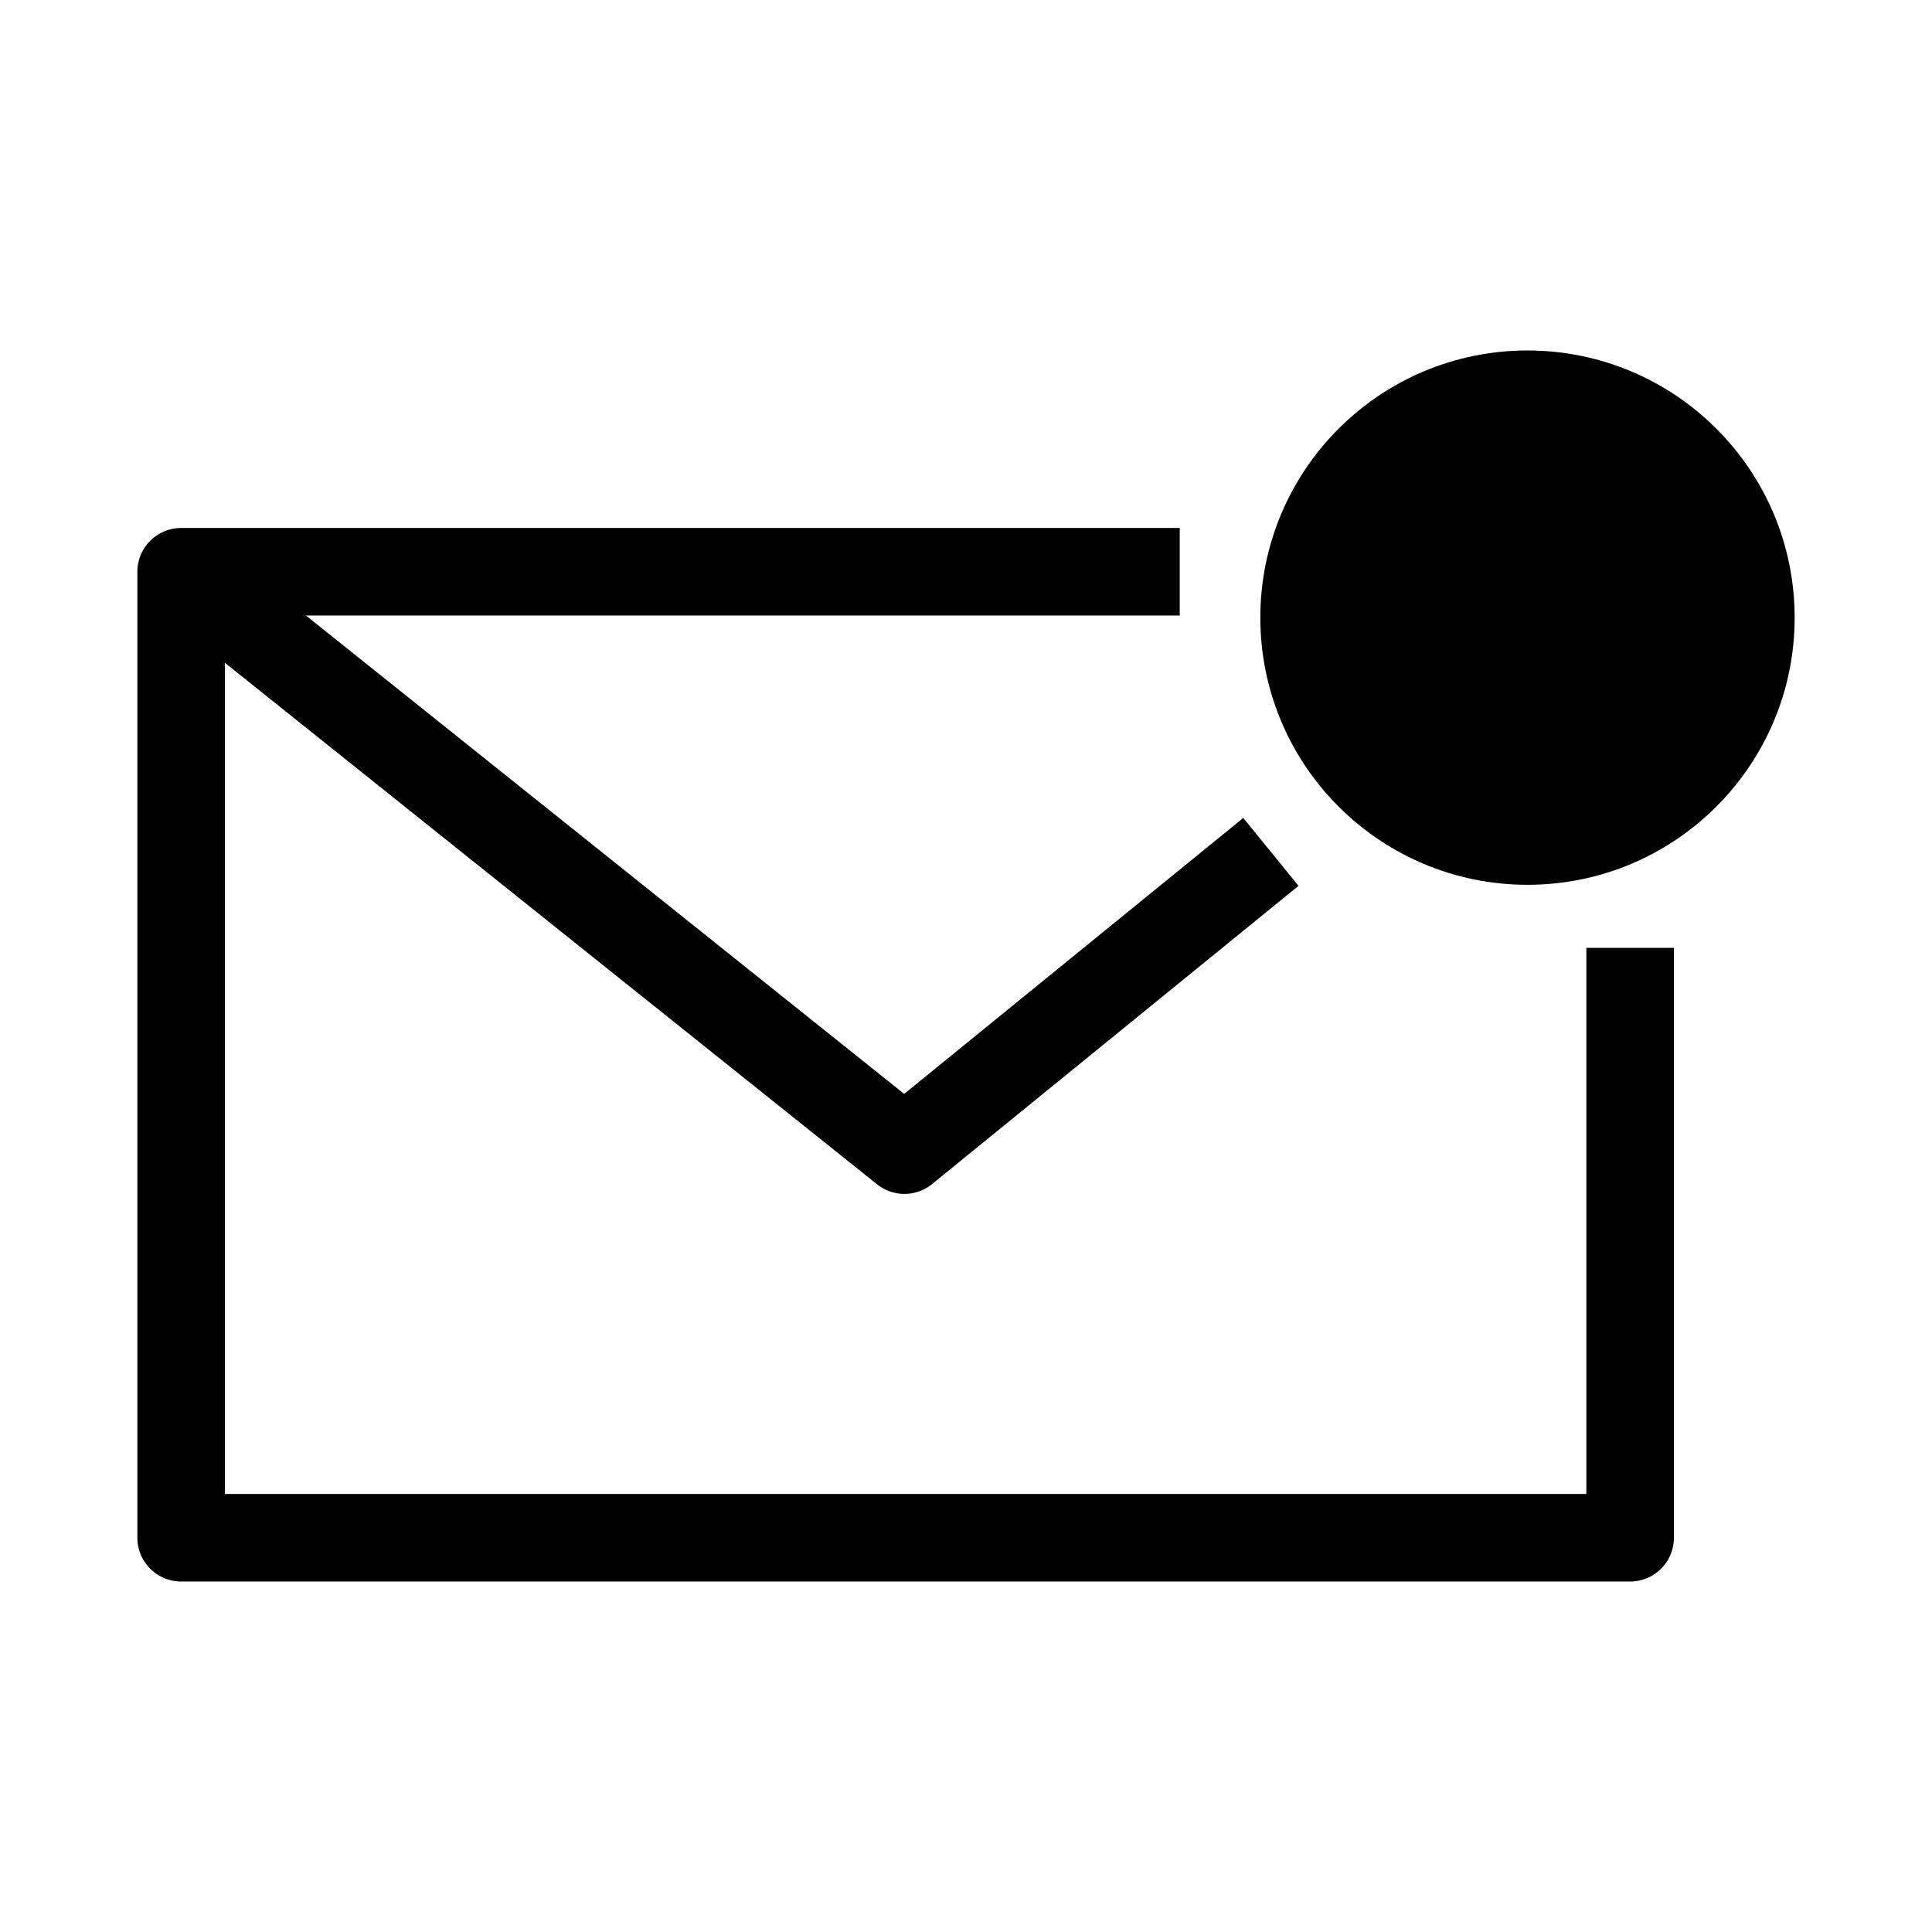
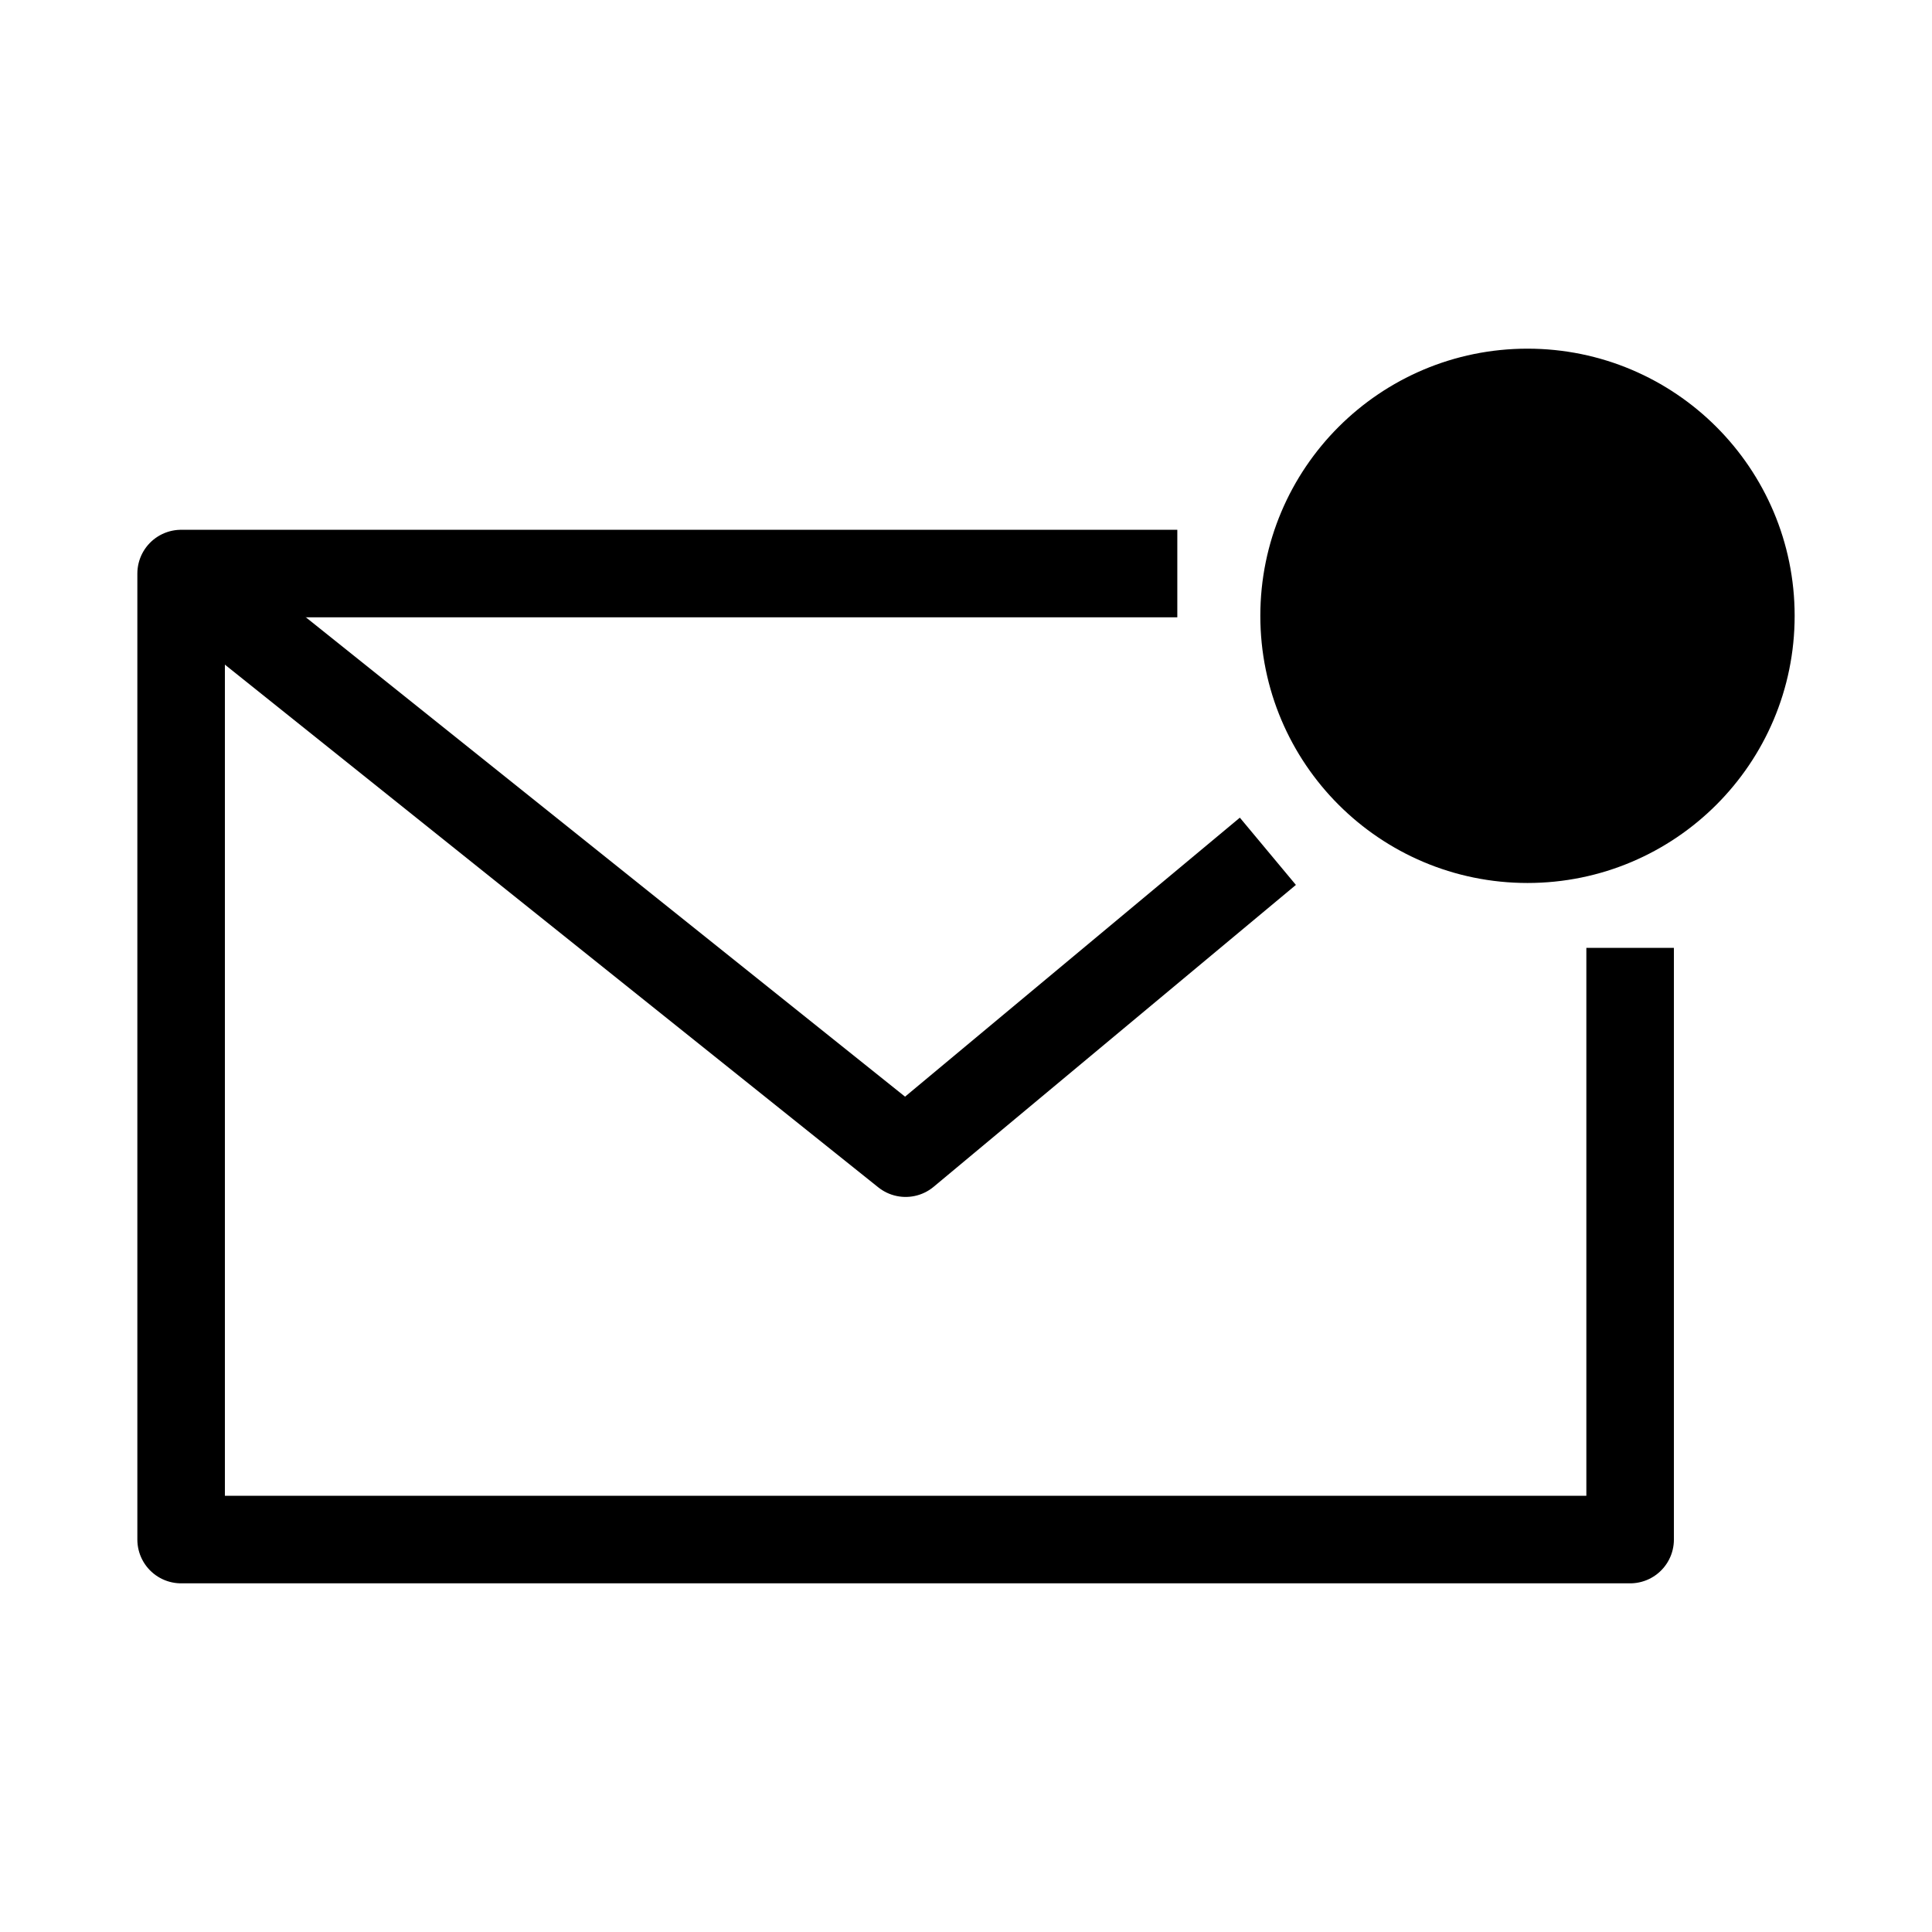
- <svg xmlns="http://www.w3.org/2000/svg" id="cat-pg" viewBox="0 0 32 32">
+ <svg xmlns="http://www.w3.org/2000/svg" id="cat-pg" width="32" height="32" viewBox="0 0 32 32">
  <defs>
    <style>.cls-1{fill:none;}.cls-1,.cls-2{stroke:#000;stroke-linejoin:round;stroke-width:1.45px;}</style>
  </defs>
-   <polyline class="cls-1" points="27 15.7 27 19.89 27 25.47 17.81 25.47 12.46 25.47 12.43 25.47 3 25.47 3 9.47 14.51 9.47 19.54 9.47" />
-   <circle class="cls-2" cx="25.3" cy="10.23" r="3.7" />
-   <polyline class="cls-1" points="3 9.47 14.98 19.05 21.05 14.11" />
+   <polyline class="cls-1" points="27 15.7 27 19.9 27 25.5 17.8 25.5 12.5 25.5 12.4 25.5 3 25.5 3 9.5 14.5 9.5 19.5 9.5" />
+   <circle class="cls-2" cx="25.3" cy="10.2" r="3.7" />
+   <polyline class="cls-1" points="3 9.5 15 19.1 21 14.1" />
</svg>
